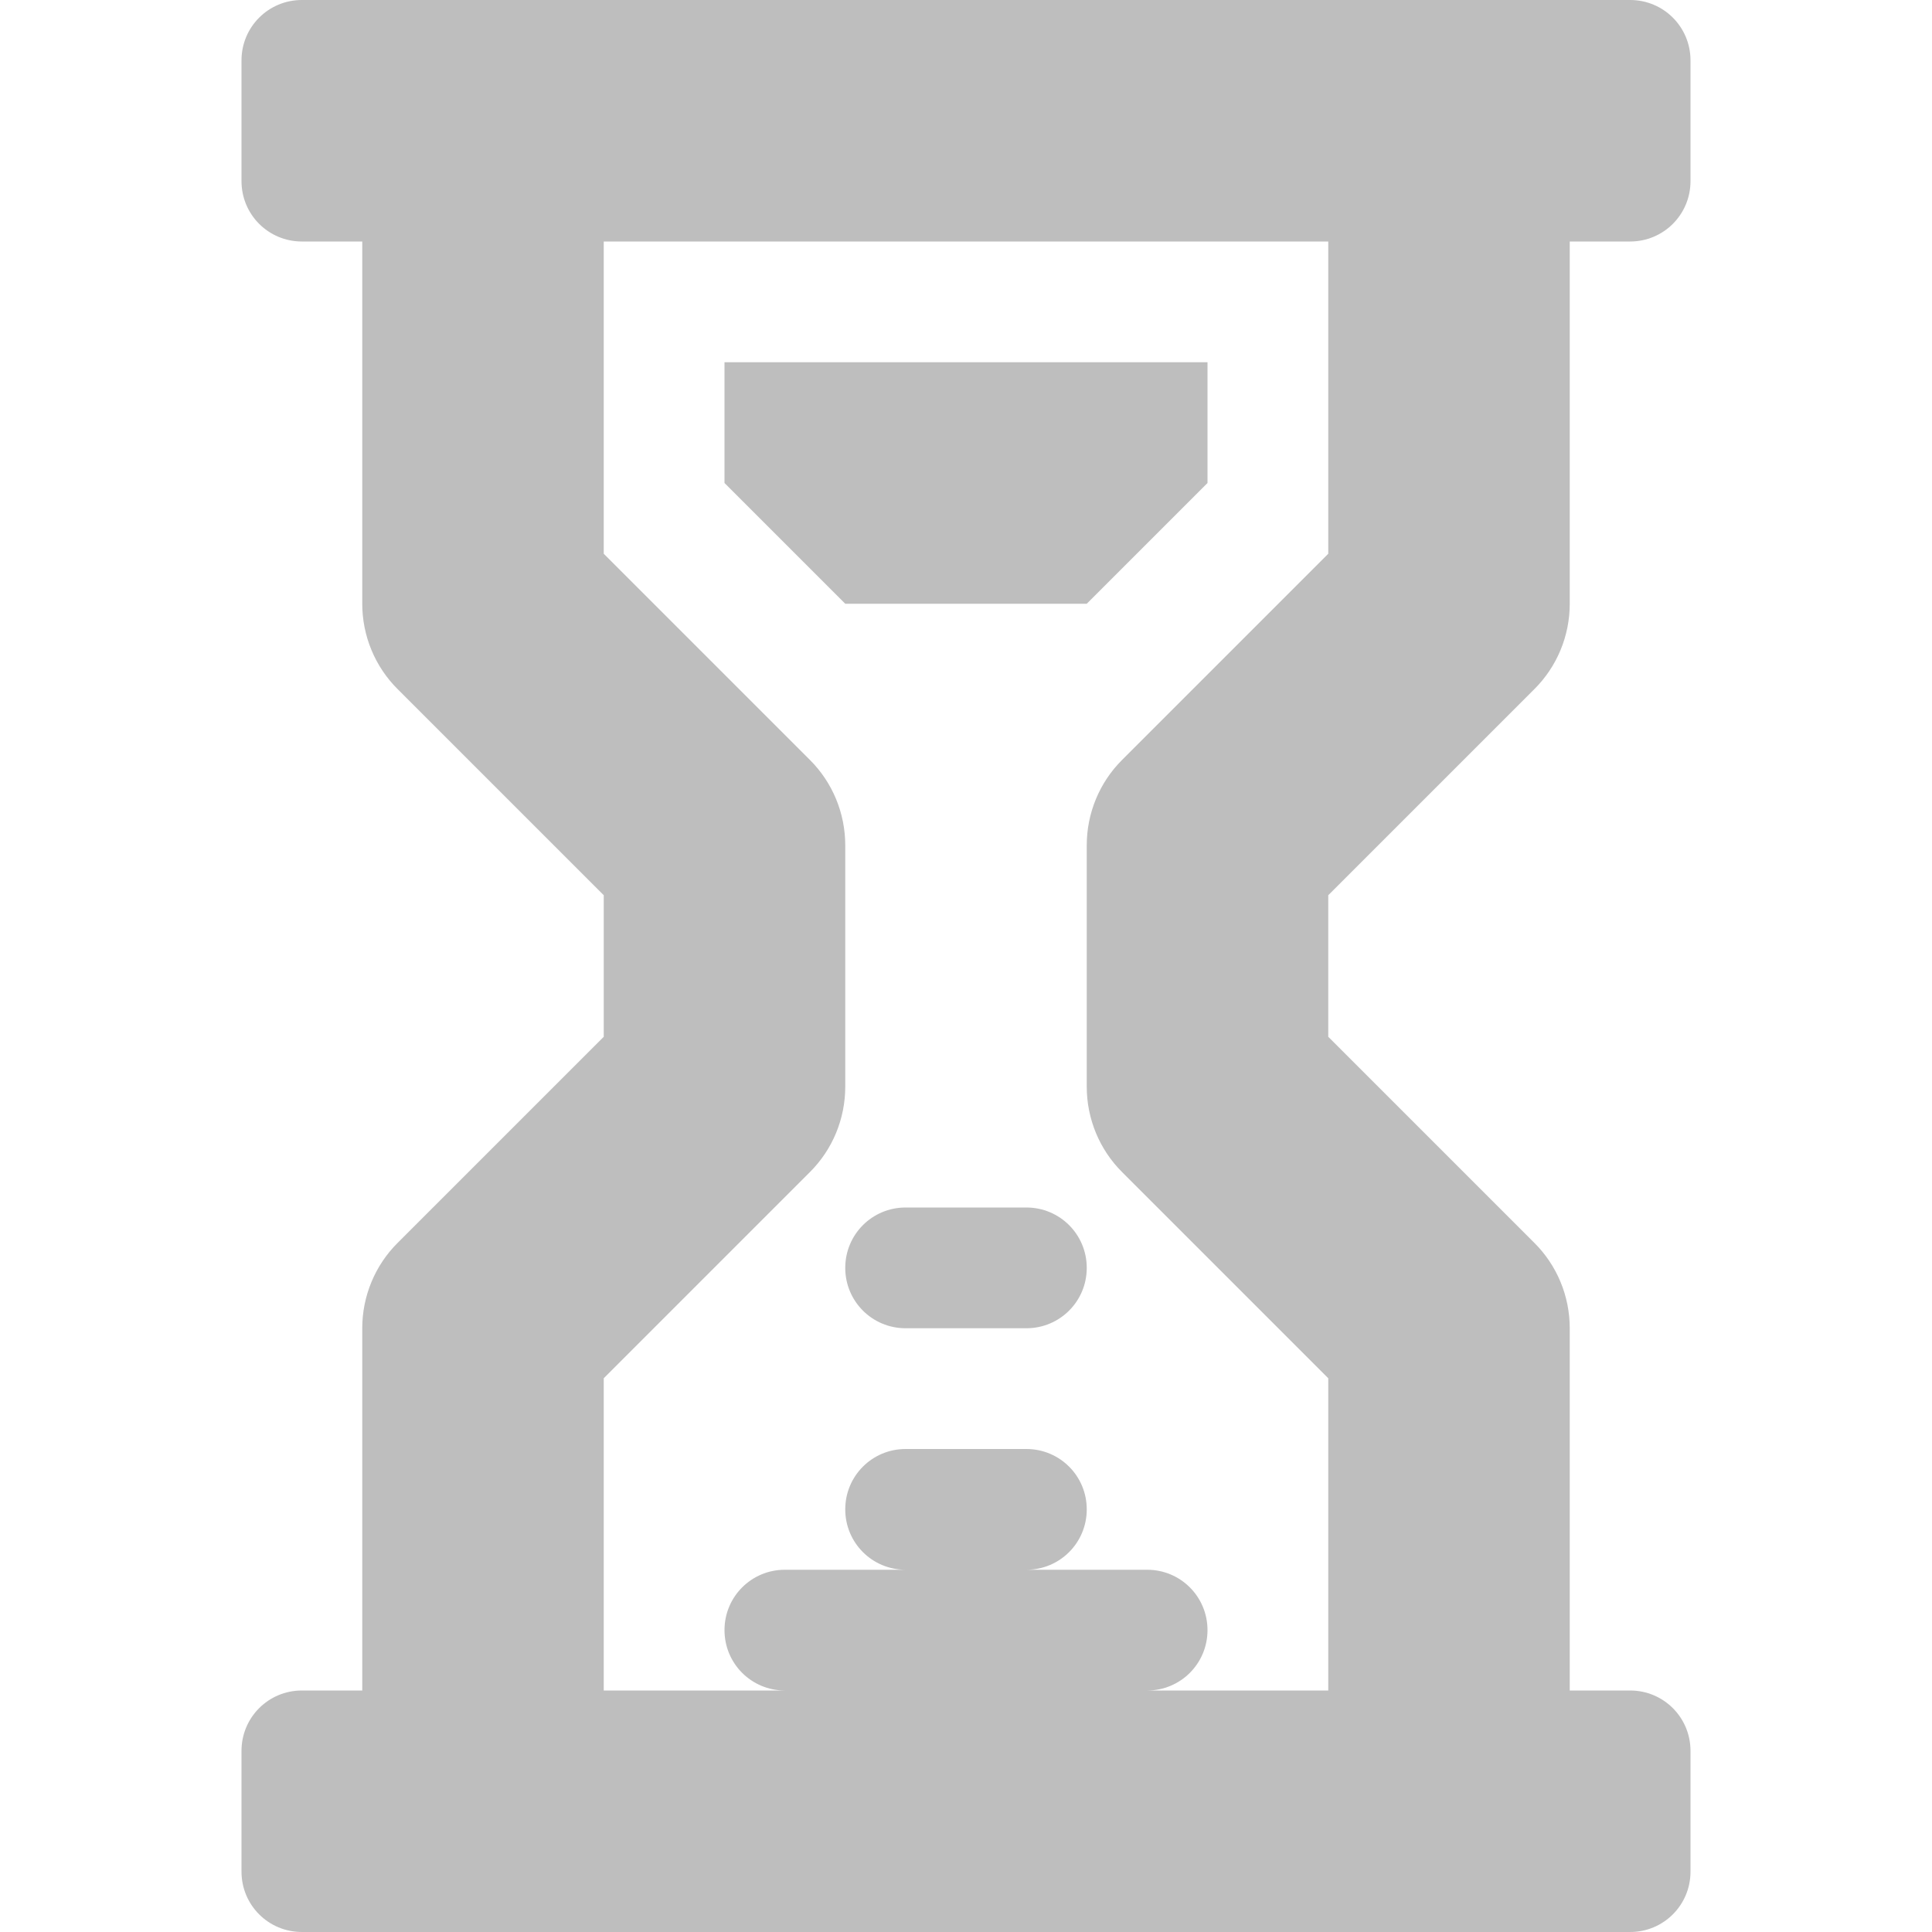
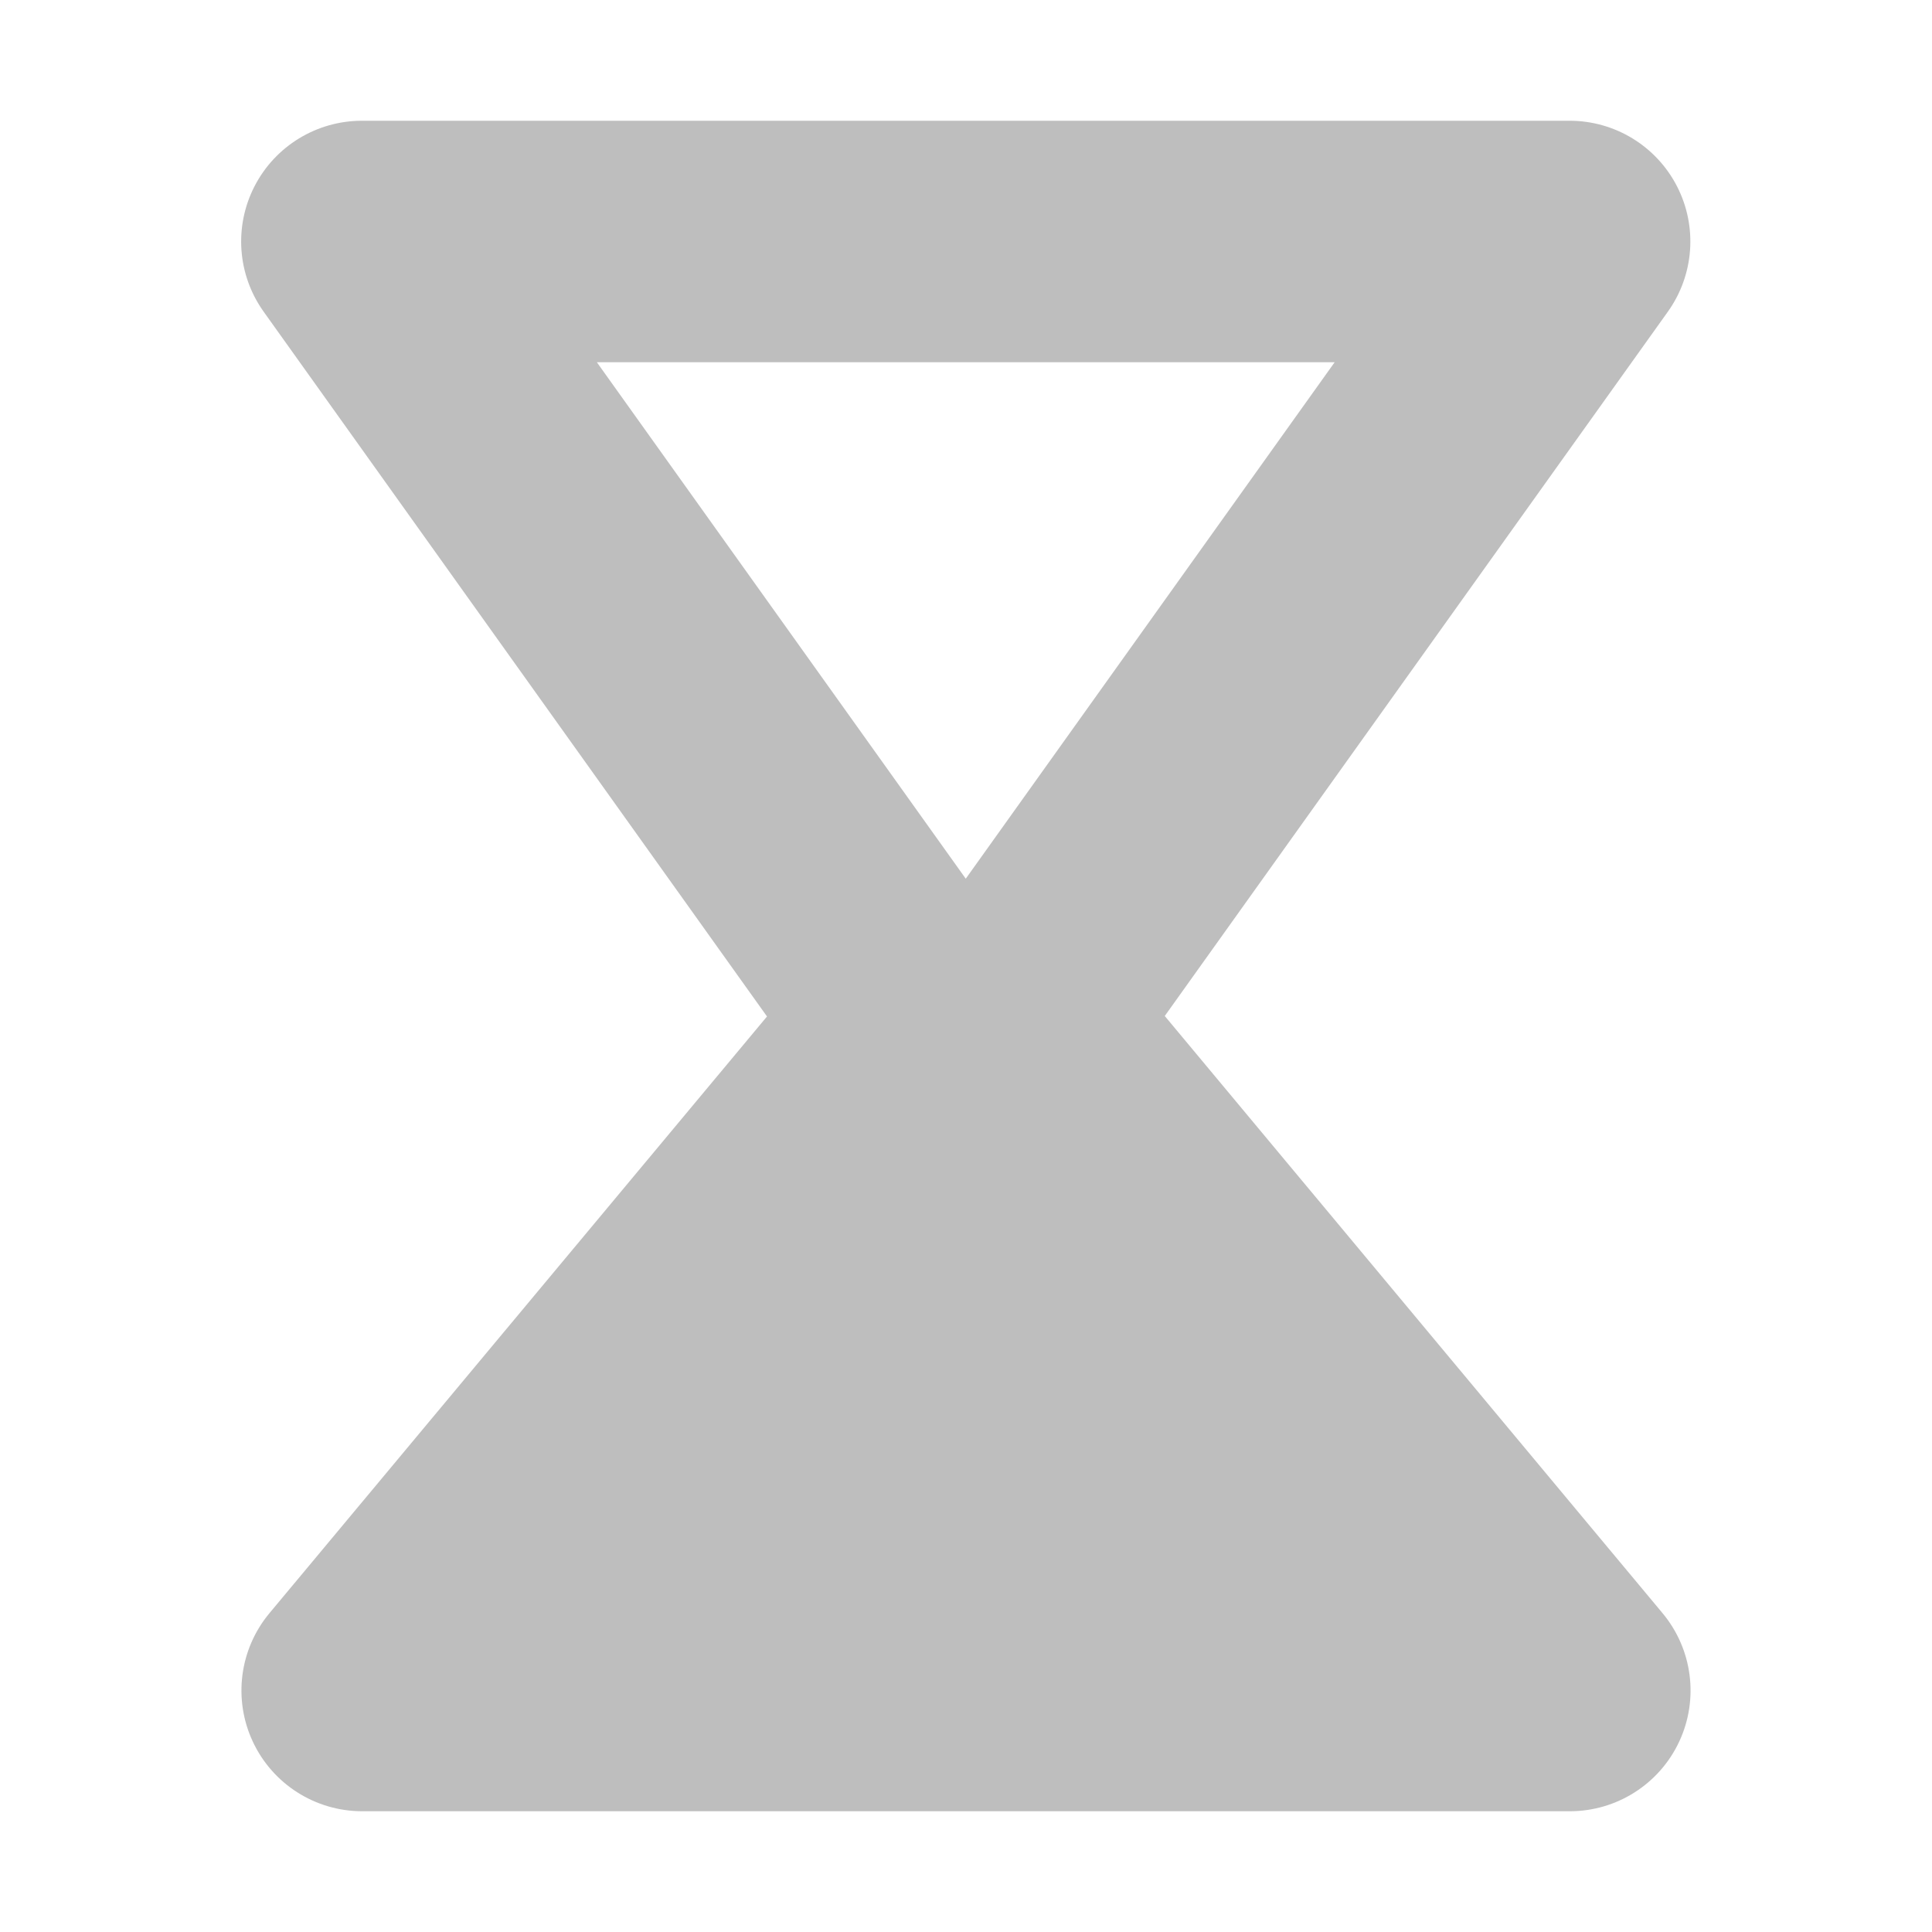
<svg xmlns="http://www.w3.org/2000/svg" width="16" height="16" id="svg11300" version="1.0" style="display:inline;enable-background:new">
  <defs id="defs3" />
  <g style="display:inline" id="layer1" transform="translate(0,-284)">
-     <path id="rect4762" style="opacity:1;fill:#bebebe;fill-opacity:1;stroke:none;stroke-width:2;stroke-linecap:butt;stroke-linejoin:round;stroke-miterlimit:4;stroke-dasharray:none;stroke-opacity:1" d="m 7.5,294 1,0 c 0.277,0 0.5,0.223 0.5,0.5 0,0.277 -0.223,0.5 -0.5,0.5 l -1,0 C 7.223,295 7,294.777 7,294.5 7,294.223 7.223,294 7.5,294 Z m -5,-10 C 2.223,284 2,284.223 2,284.5 l 0,1 c 0,0.277 0.223,0.5 0.5,0.5 l 0.5,0 0,3 c 5.14e-5,0.265 0.105,0.52 0.293,0.707 L 5,291.414 l 0,1.172 -1.707,1.707 C 3.105,294.48 3,294.735 3,295 l 0,3 -0.5,0 C 2.223,298 2,298.223 2,298.5 l 0,1 c 0,0.277 0.223,0.5 0.5,0.5 l 0.5,0 10,0 0.5,0 c 0.277,0 0.5,-0.223 0.5,-0.5 l 0,-1 c 0,-0.277 -0.223,-0.5 -0.5,-0.5 l -0.5,0 0,-3 c -5.1e-5,-0.265 -0.105,-0.52 -0.293,-0.707 L 11,292.586 l 0,-1.172 1.707,-1.707 C 12.895,289.52 13,289.265 13,289 l 0,-3 0.5,0 c 0.277,0 0.5,-0.223 0.5,-0.5 l 0,-1 c 0,-0.277 -0.223,-0.5 -0.5,-0.5 l -11,0 z m 2.5,2 6,0 0,2.586 -1.707,1.707 C 9.105,290.48 9,290.735 9,291 l 0,2 c 5.14e-5,0.265 0.105,0.52 0.293,0.707 L 11,295.414 11,298 l -6,0 0,-2.586 1.707,-1.707 C 6.895,293.52 7,293.265 7,293 l 0,-2 c -5.14e-5,-0.265 -0.105,-0.52 -0.293,-0.707 L 5,288.586 5,286 Z m 2.5,10 1,0 c 0.277,0 0.5,0.223 0.5,0.5 0,0.277 -0.223,0.5 -0.5,0.5 l -1,0 C 7.223,297 7,296.777 7,296.5 7,296.223 7.223,296 7.5,296 Z m -1,1 3,0 c 0.277,0 0.5,0.223 0.5,0.5 0,0.277 -0.223,0.5 -0.5,0.5 l -3,0 C 6.223,298 6,297.777 6,297.5 6,297.223 6.223,297 6.5,297 Z M 6,287 l 4,0 0,1 -1,1 -2,0 -1,-1 z" />
+     <path style="color:#000000;font-style:normal;font-variant:normal;font-weight:normal;font-stretch:normal;font-size:medium;line-height:normal;font-family:sans-serif;font-variant-ligatures:normal;font-variant-position:normal;font-variant-caps:normal;font-variant-numeric:normal;font-variant-alternates:normal;font-feature-settings:normal;text-indent:0;text-align:start;text-decoration:none;text-decoration-line:none;text-decoration-style:solid;text-decoration-color:#000000;letter-spacing:normal;word-spacing:normal;text-transform:none;writing-mode:lr-tb;direction:ltr;text-orientation:mixed;dominant-baseline:auto;baseline-shift:baseline;text-anchor:start;white-space:normal;shape-padding:0;clip-rule:nonzero;display:inline;overflow:visible;visibility:visible;opacity:1;isolation:auto;mix-blend-mode:normal;color-interpolation:sRGB;color-interpolation-filters:linearRGB;solid-color:#000000;solid-opacity:1;vector-effect:none;fill:#bebebe;fill-opacity:1;fill-rule:nonzero;stroke:none;stroke-width:2;stroke-linecap:round;stroke-linejoin:round;stroke-miterlimit:4;stroke-dasharray:none;stroke-dashoffset:0;stroke-opacity:1;color-rendering:auto;image-rendering:auto;shape-rendering:auto;text-rendering:auto;enable-background:accumulate" d="M 2.998 1 A 1 1 0 0 0 2.184 2.582 L 6.352 8.418 L 2.232 13.359 A 1 1 0 0 0 3 15 L 13 15 A 1 1 0 0 0 13.768 13.359 L 9.646 8.414 L 13.812 2.582 A 1 1 0 0 0 12.998 1 L 2.998 1 z M 4.943 3 L 11.053 3 L 7.998 7.277 L 4.943 3 z " transform="translate(0,284)" id="path816" />
  </g>
</svg>
